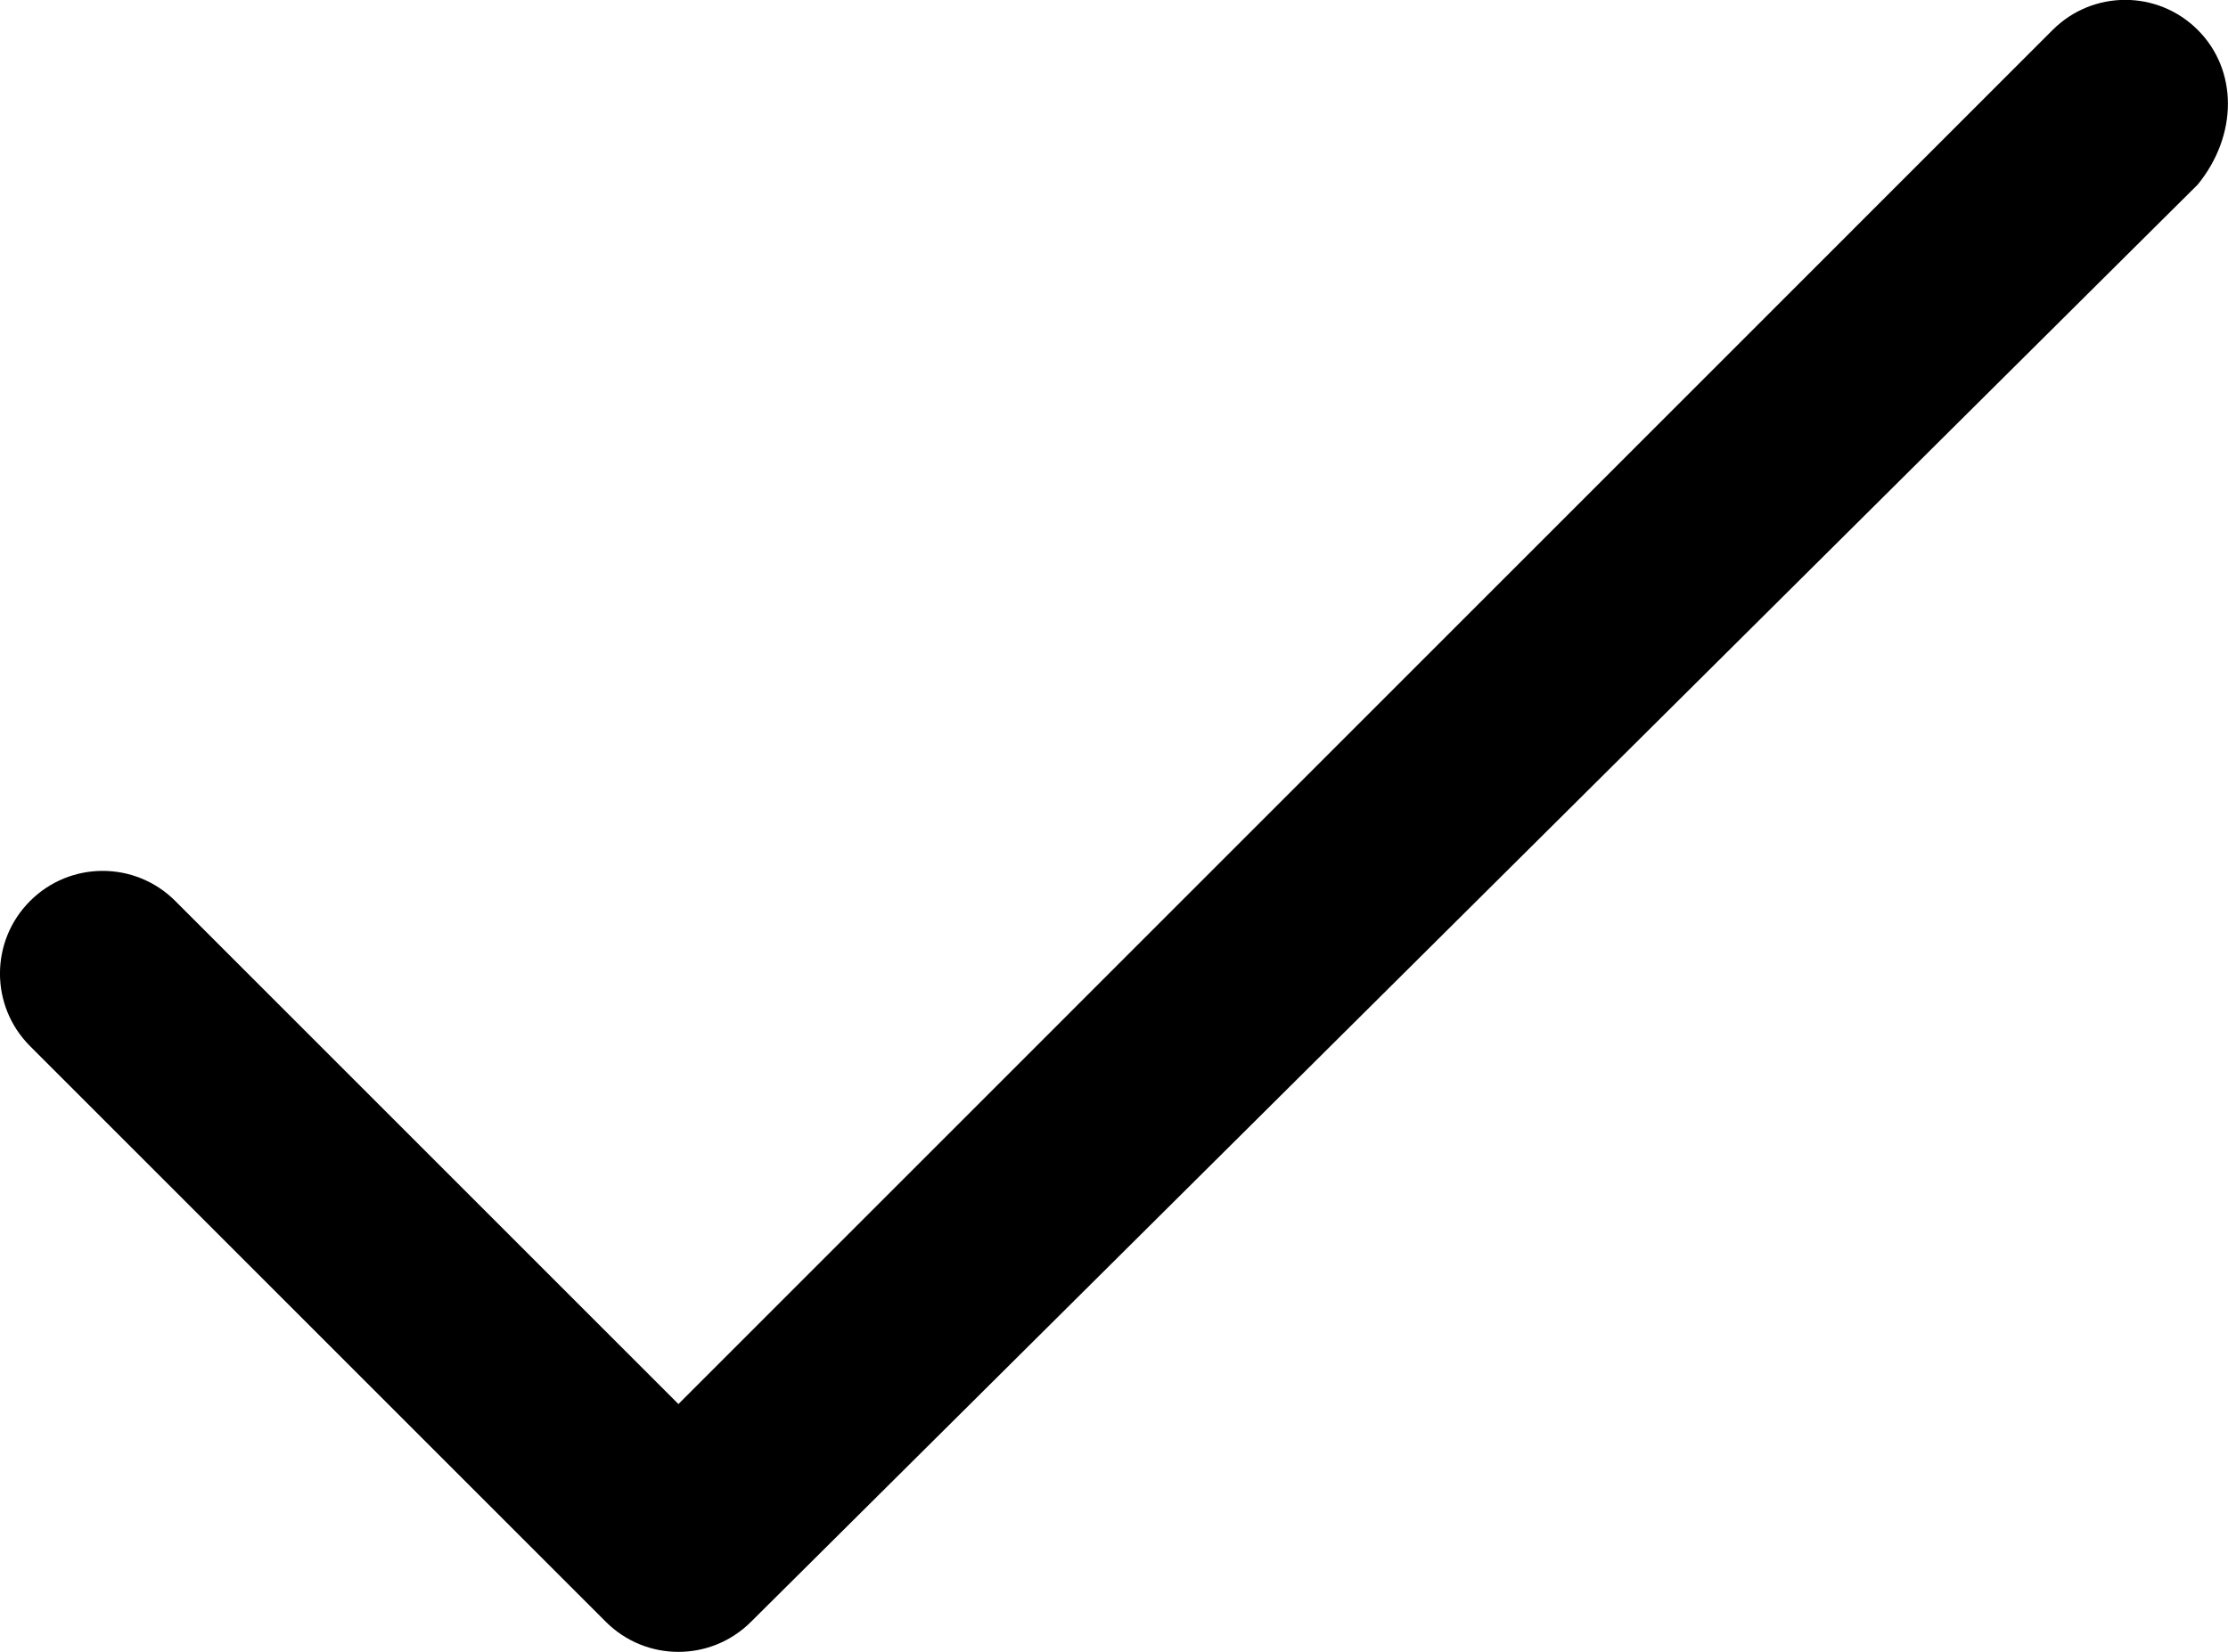
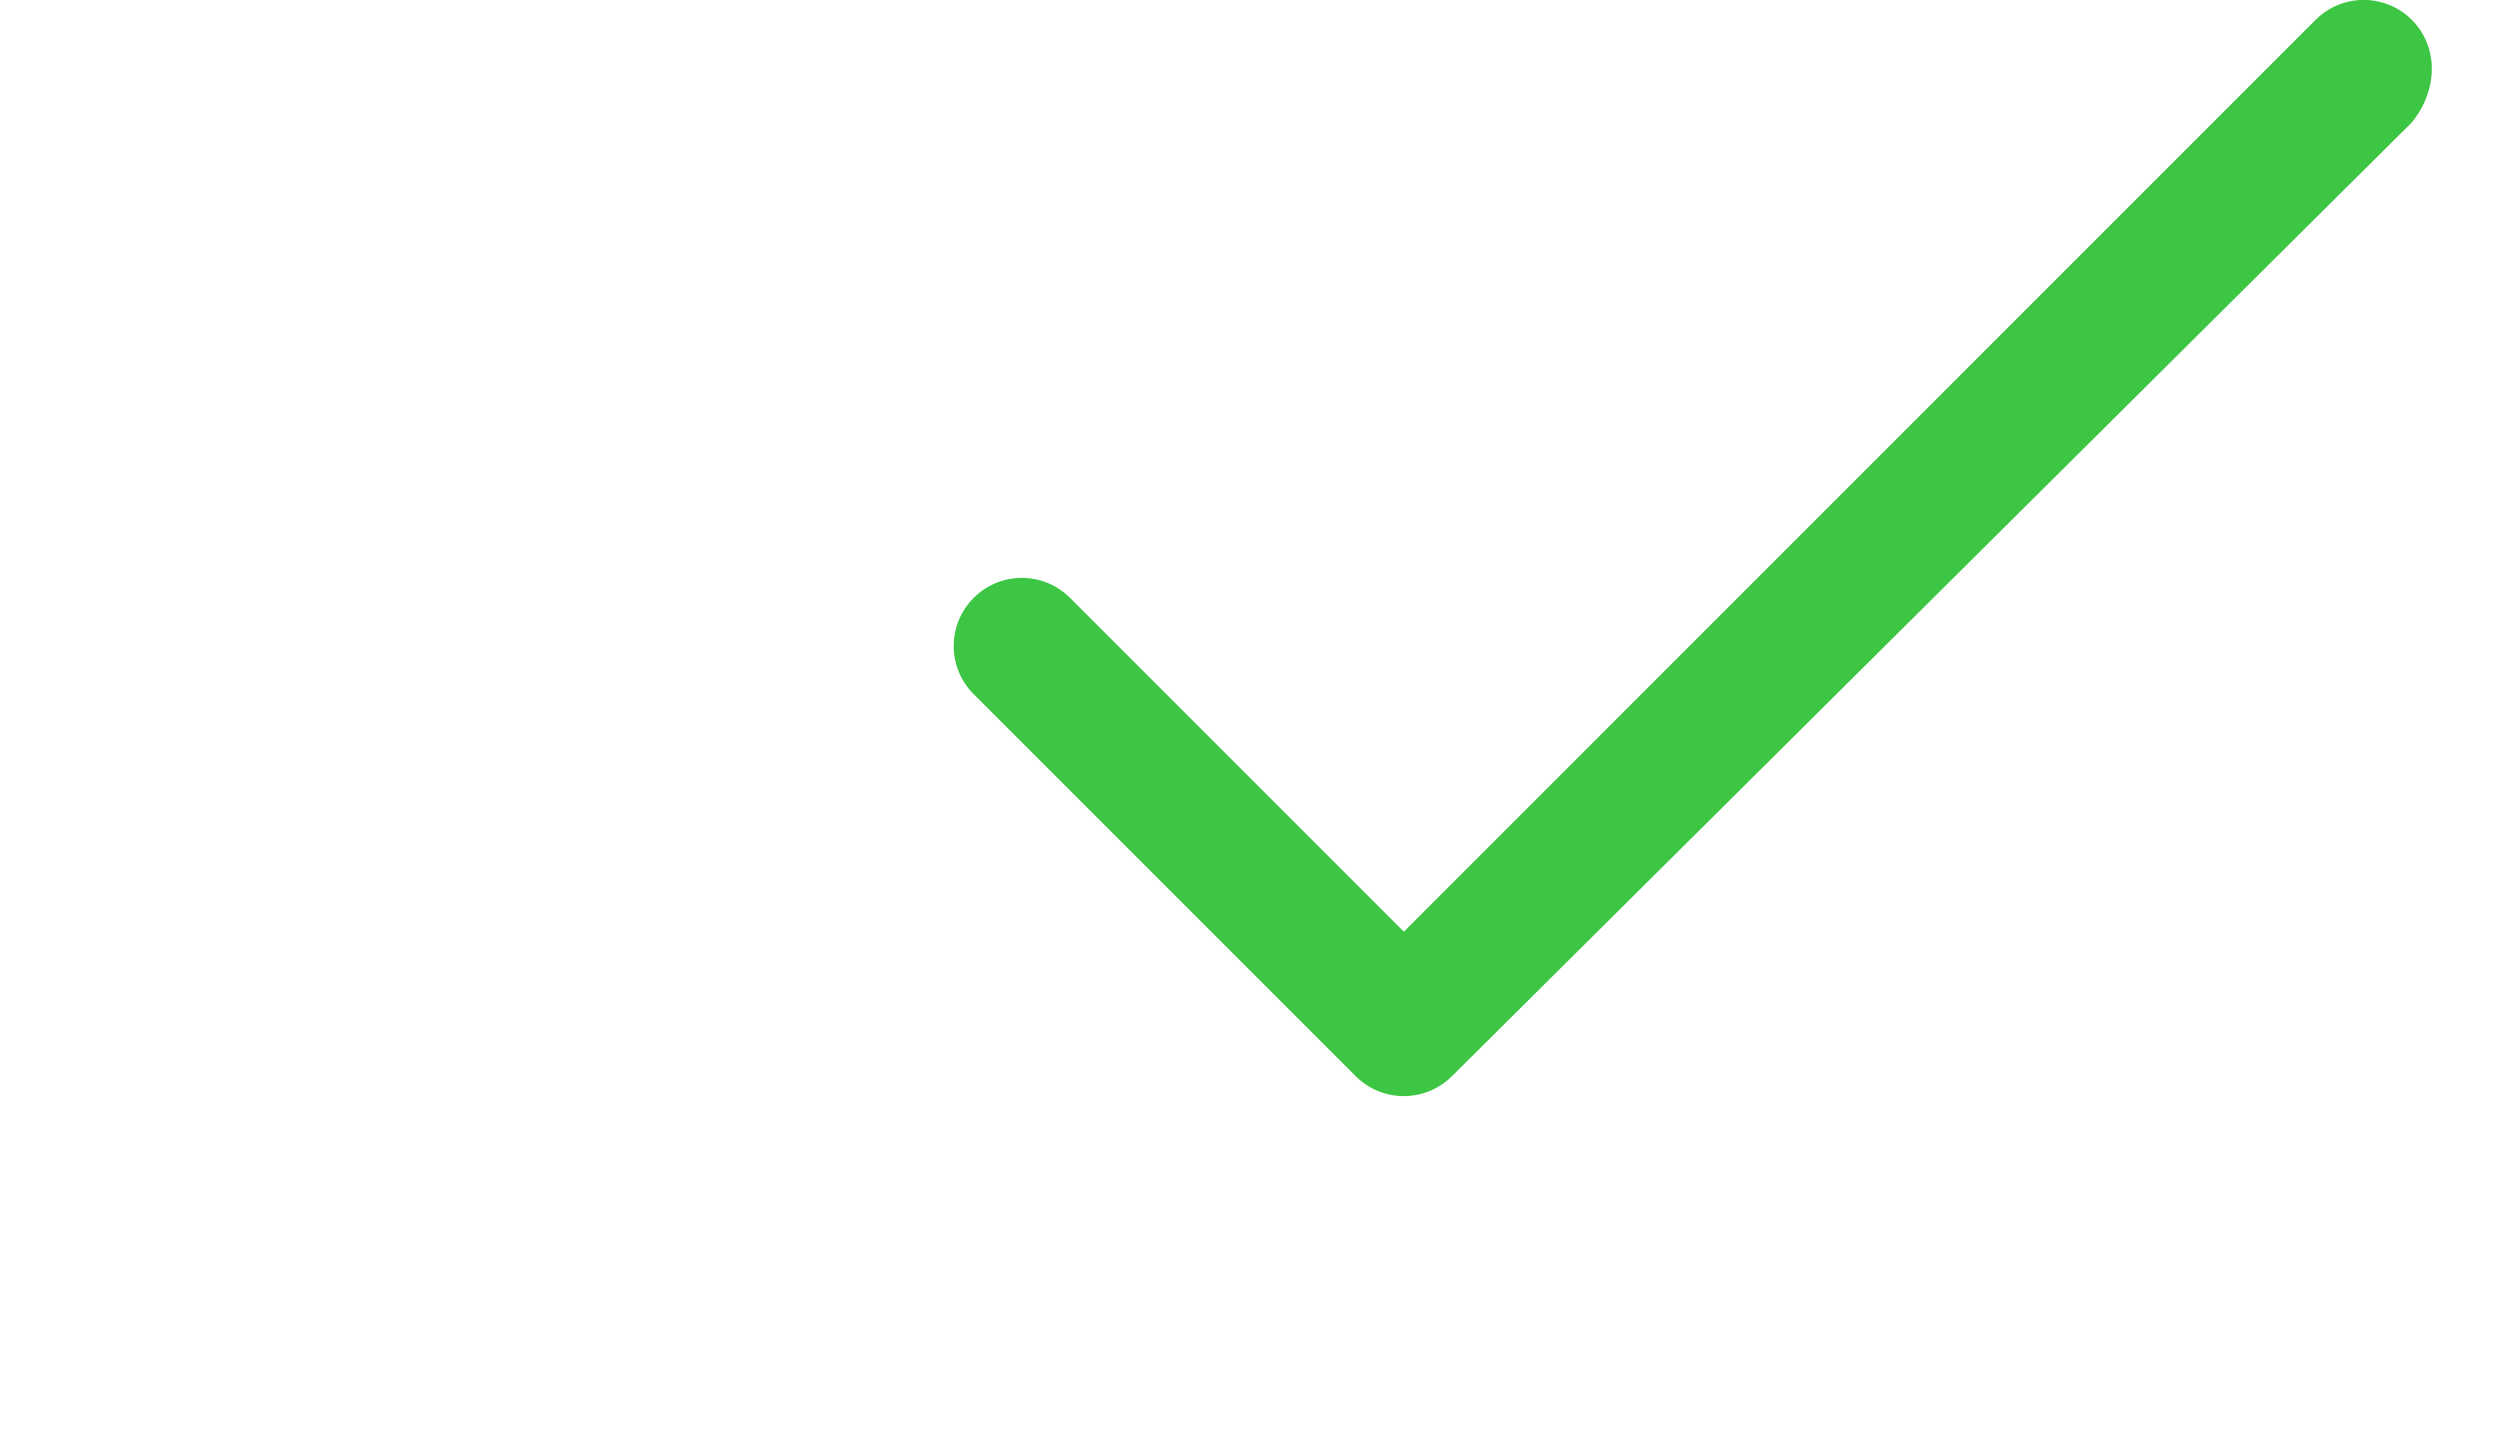
- <svg xmlns="http://www.w3.org/2000/svg" version="1.0" id="Layer_1" x="0px" y="0px" width="21.698px" height="16.09px" viewBox="-82.357 4.875 21.698 16.09" enable-background="new -82.357 4.875 21.698 16.09" xml:space="preserve">
-   <path d="M-60.953,5.167c-0.391-0.391-1.023-0.391-1.414,0L-75.75,18.551l-4.9-4.9c-0.391-0.391-1.023-0.391-1.414,0 s-0.391,1.023,0,1.414l5.607,5.607c0.195,0.195,0.451,0.293,0.707,0.293s0.512-0.098,0.707-0.293l14.09-14.0 C-60.562,6.191-60.562,5.558-60.953,5.167z" />
+ <svg xmlns="http://www.w3.org/2000/svg" version="1.0" id="Layer_1" x="0px" y="0px" width="36.698px" height="21.09px" viewBox="-96.357 4.875 36.698 21.09" enable-background="new -82.357 4.875 31.698 21.09" xml:space="preserve">
+   <path fill="#3dc644" d="M-60.953,5.167c-0.391-0.391-1.023-0.391-1.414,0L-75.75,18.551l-4.9-4.9c-0.391-0.391-1.023-0.391-1.414,0 s-0.391,1.023,0,1.414l5.607,5.607c0.195,0.195,0.451,0.293,0.707,0.293s0.512-0.098,0.707-0.293l14.09-14.0 C-60.562,6.191-60.562,5.558-60.953,5.167z" />
</svg>
